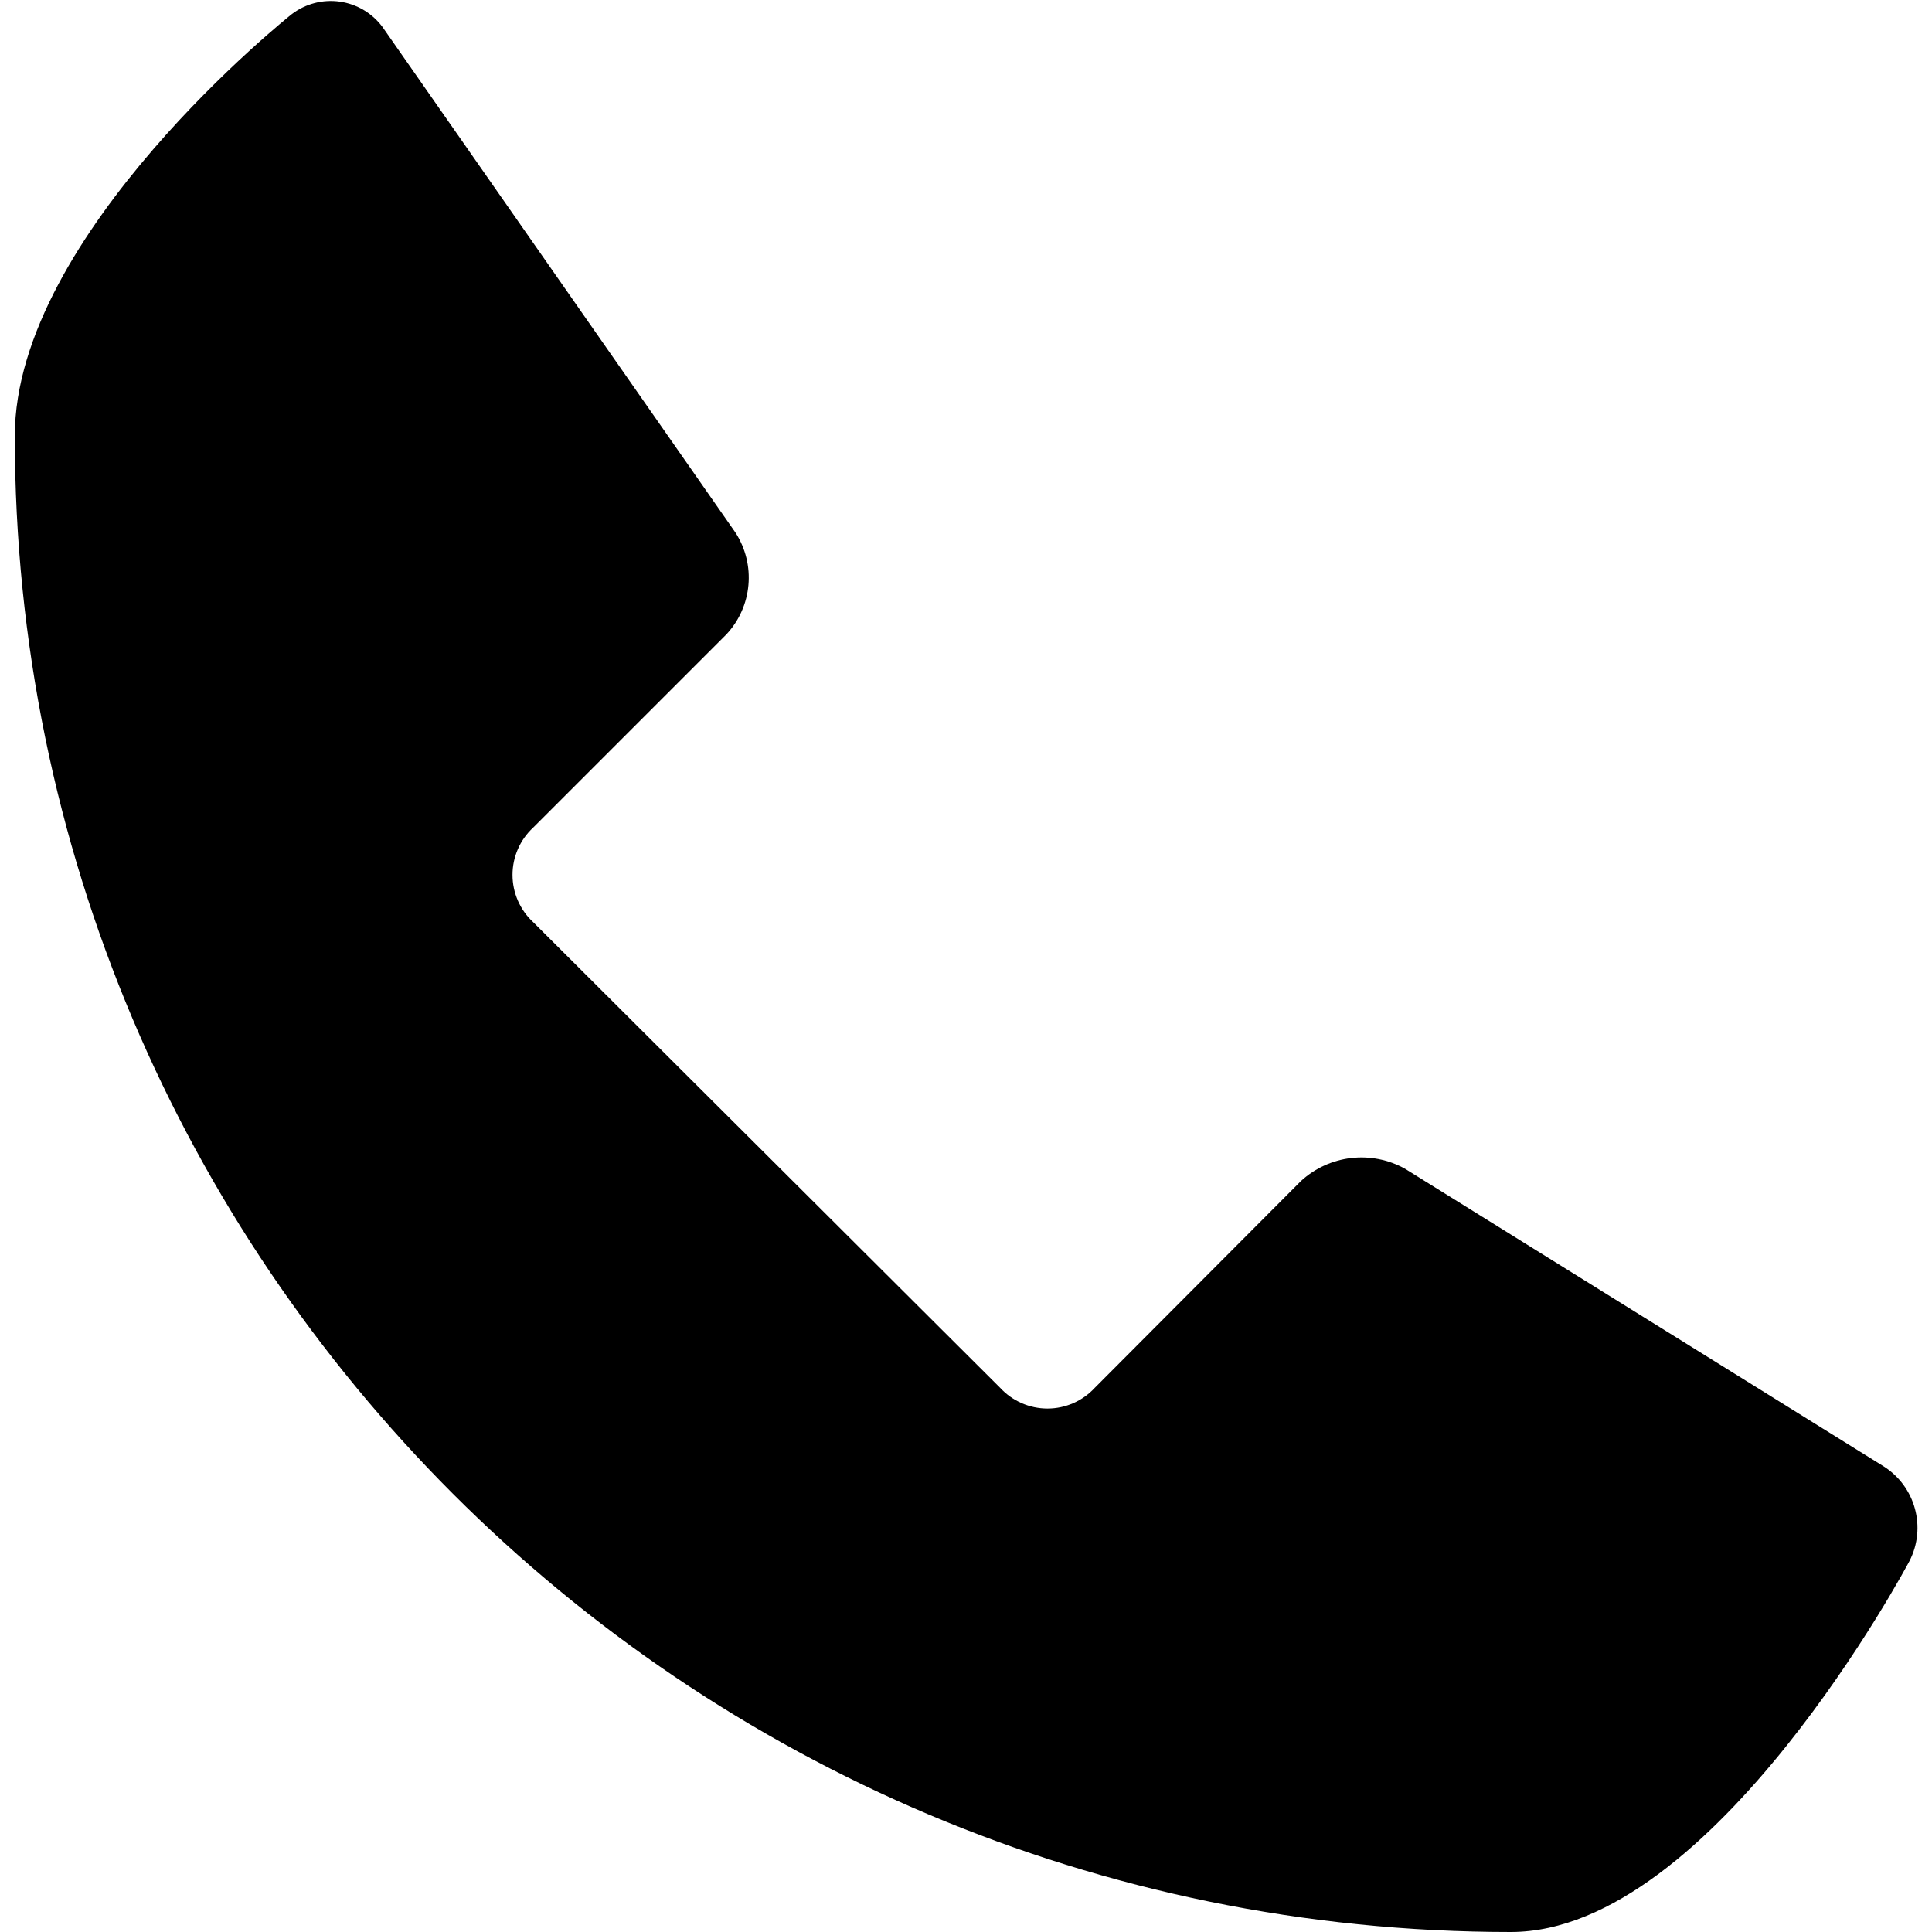
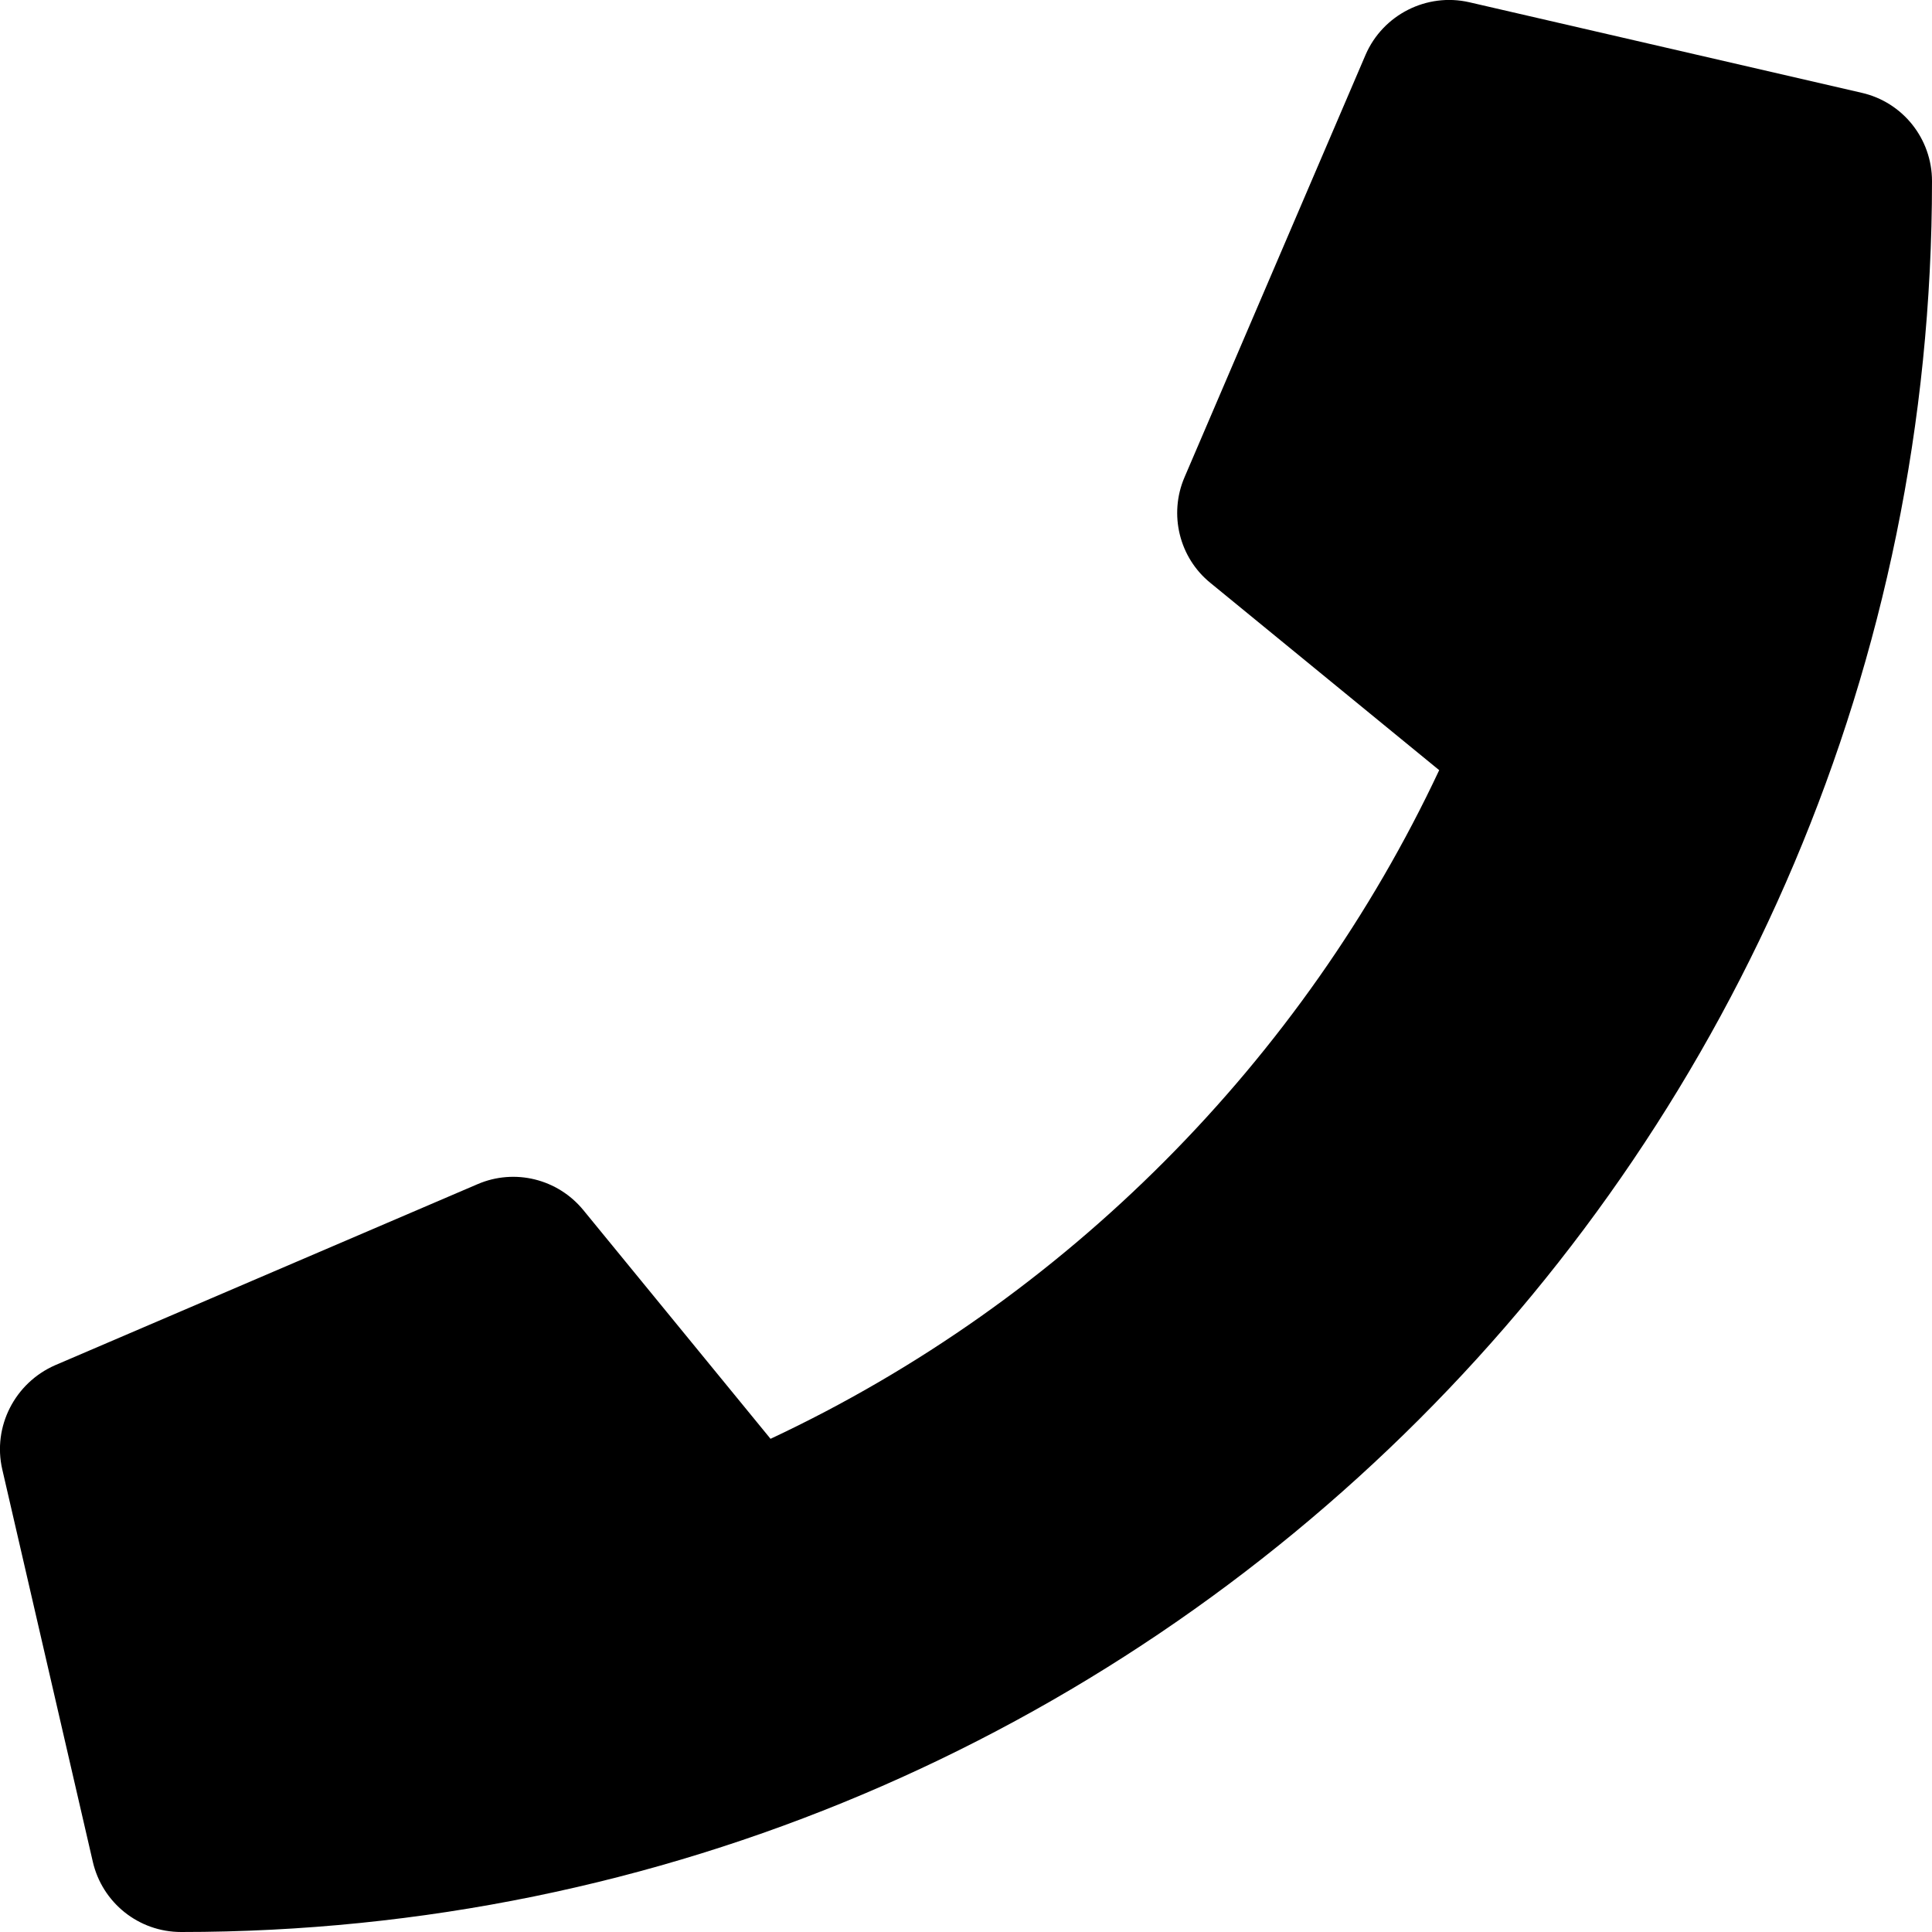
- <svg xmlns="http://www.w3.org/2000/svg" id="Layer_1" data-name="Layer 1" viewBox="0 0 30 30">
-   <path d="M29.25,22.77l-7.43-4.62a1.39,1.39,0,0,0-1.62.19L17,21.55a1,1,0,0,1-1.47,0L8.28,14.32a1,1,0,0,1,0-1.47l3-3a1.29,1.29,0,0,0,.14-1.58L5.94.42A1,1,0,0,0,4.53.22S.23,3.63.23,6.77A23.23,23.23,0,0,0,23.46,30c3.14,0,6.19-5.76,6.19-5.76A1.13,1.13,0,0,0,29.25,22.77Z" />
+ <svg xmlns="http://www.w3.org/2000/svg" aria-hidden="true" role="img" viewBox="0 0 512 512">
+   <path d="M493.4 24.6l-104-24c-11.3-2.6-22.9 3.3-27.5 13.9l-48 112c-4.2 9.8-1.4 21.3 6.9 28l60.6 49.6c-36 76.7-98.9 140.5-177.2 177.2l-49.6-60.6c-6.8-8.3-18.2-11.1-28-6.9l-112 48C3.9 366.5-2 378.1.6 389.4l24 104C27.1 504.2 36.7 512 48 512c256.1 0 464-207.5 464-464 0-11.2-7.7-20.9-18.6-23.4z" />
</svg>
